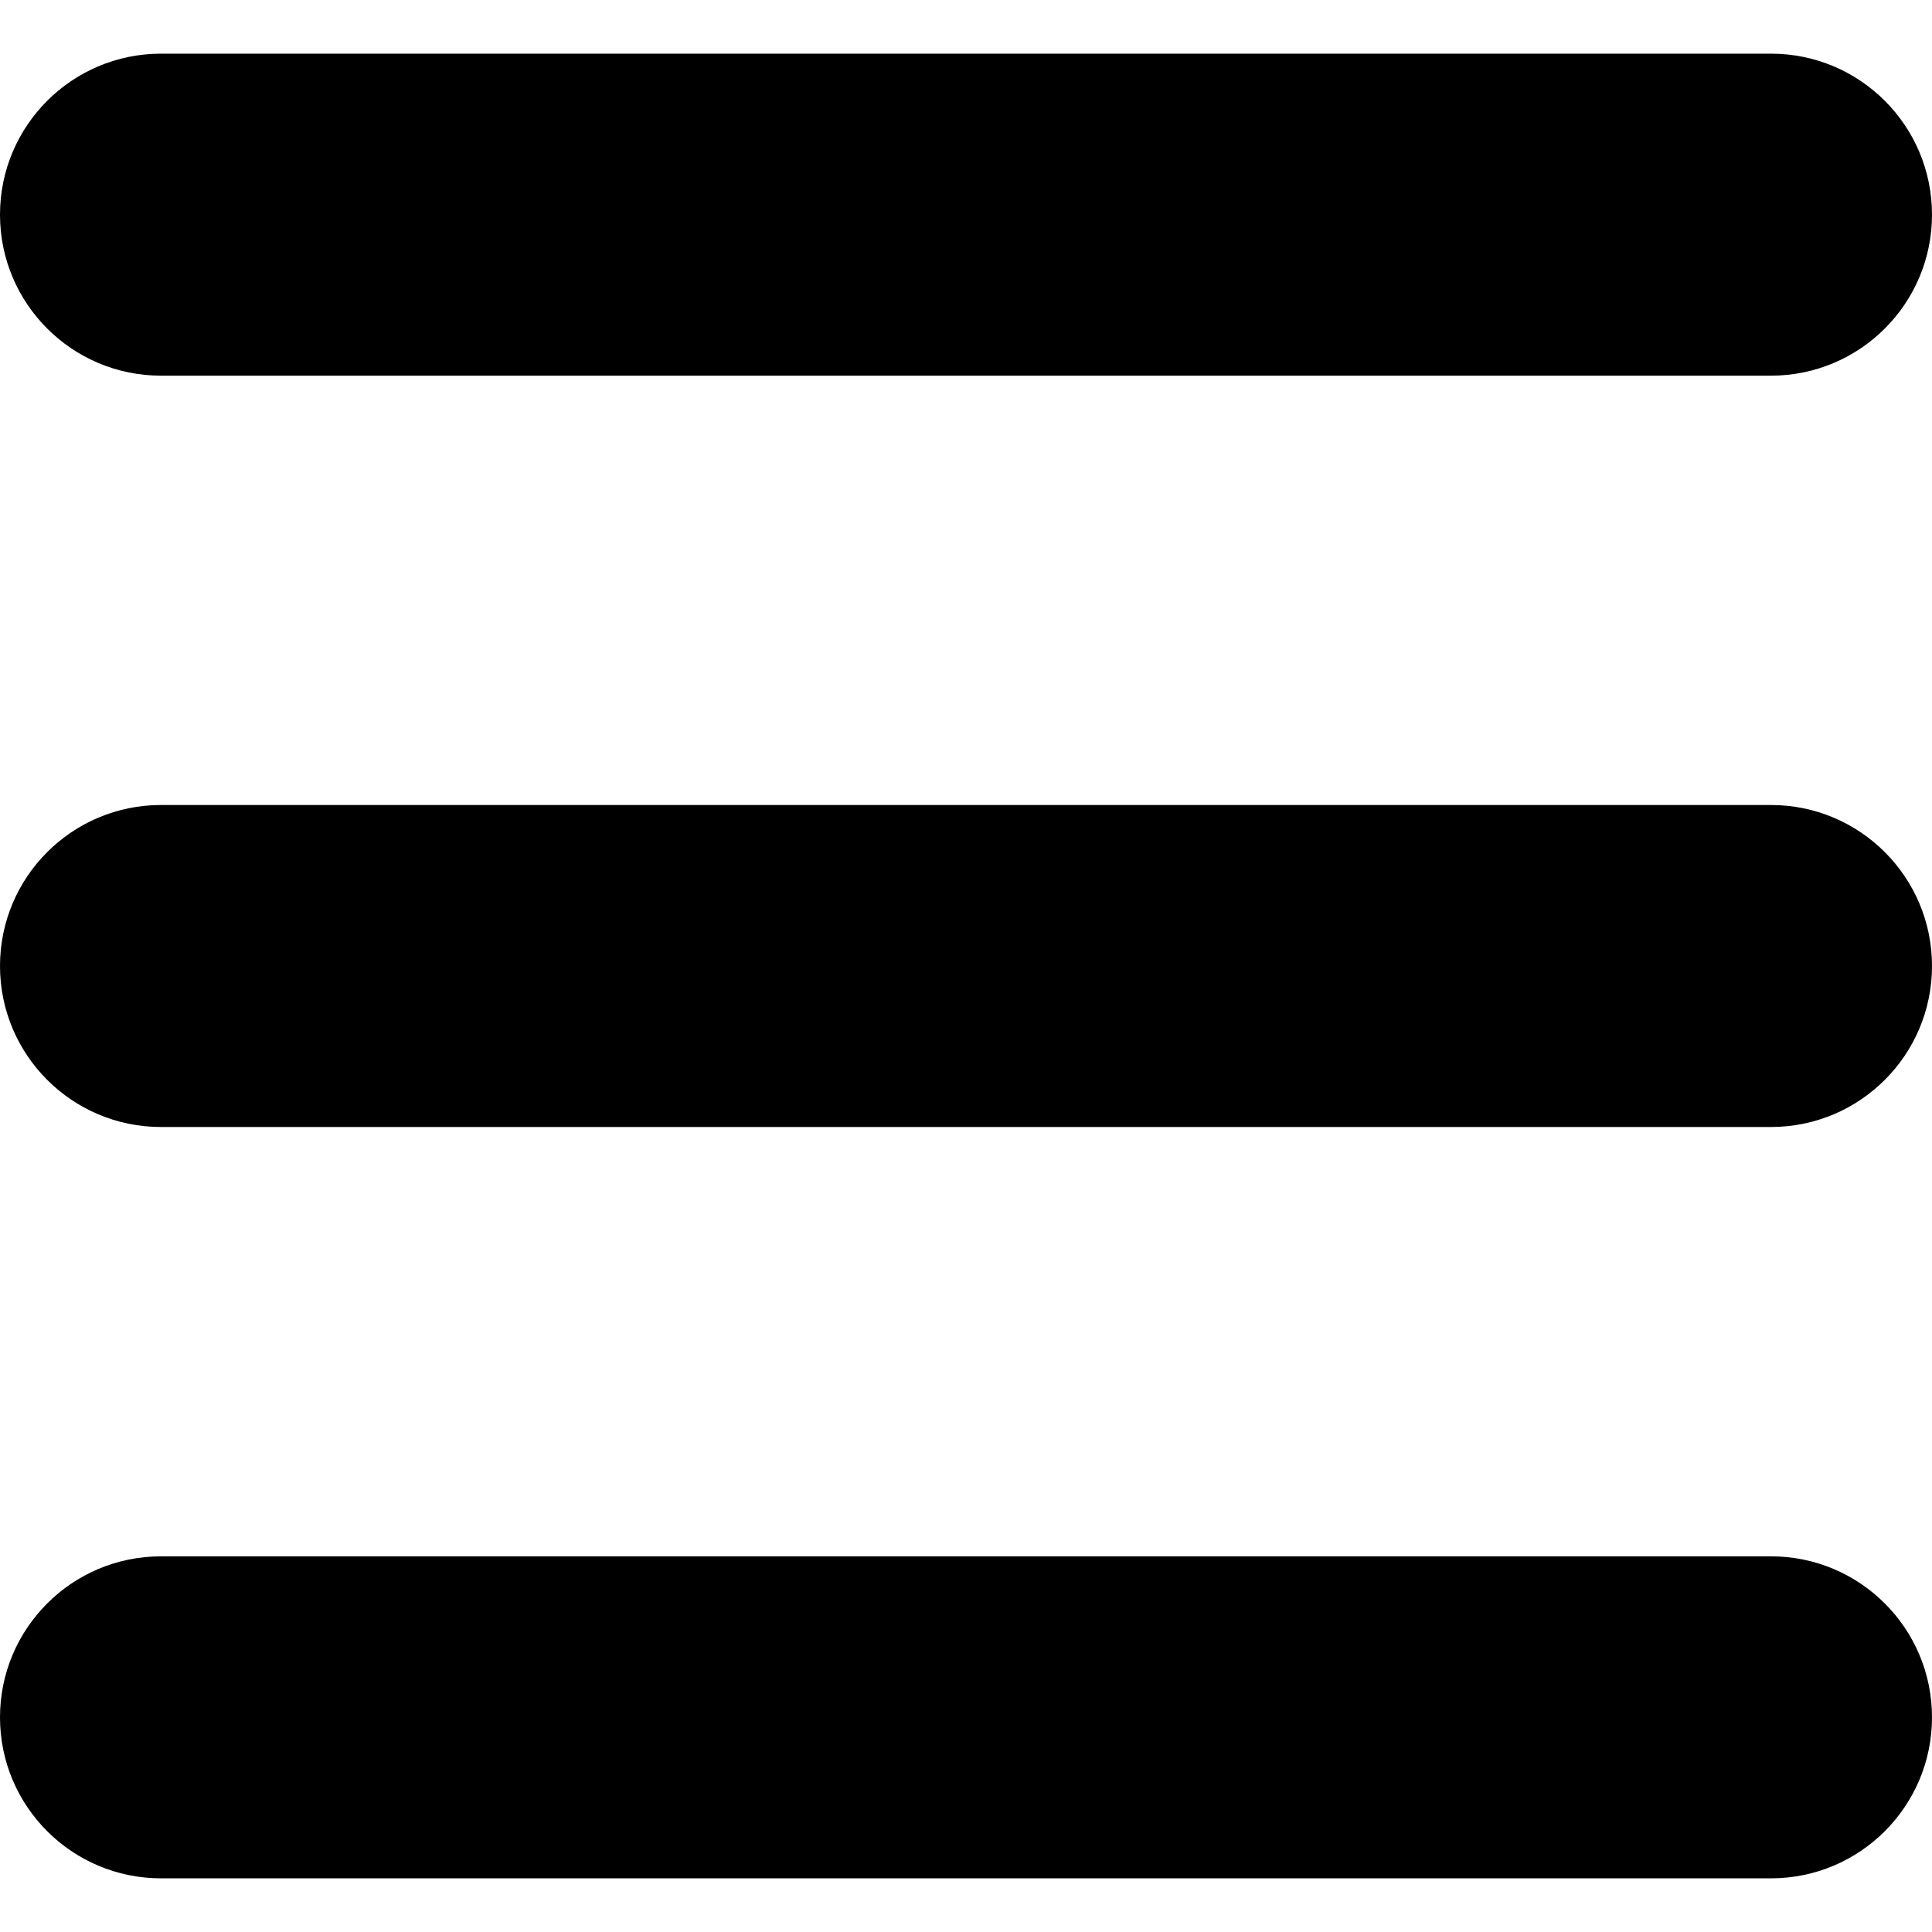
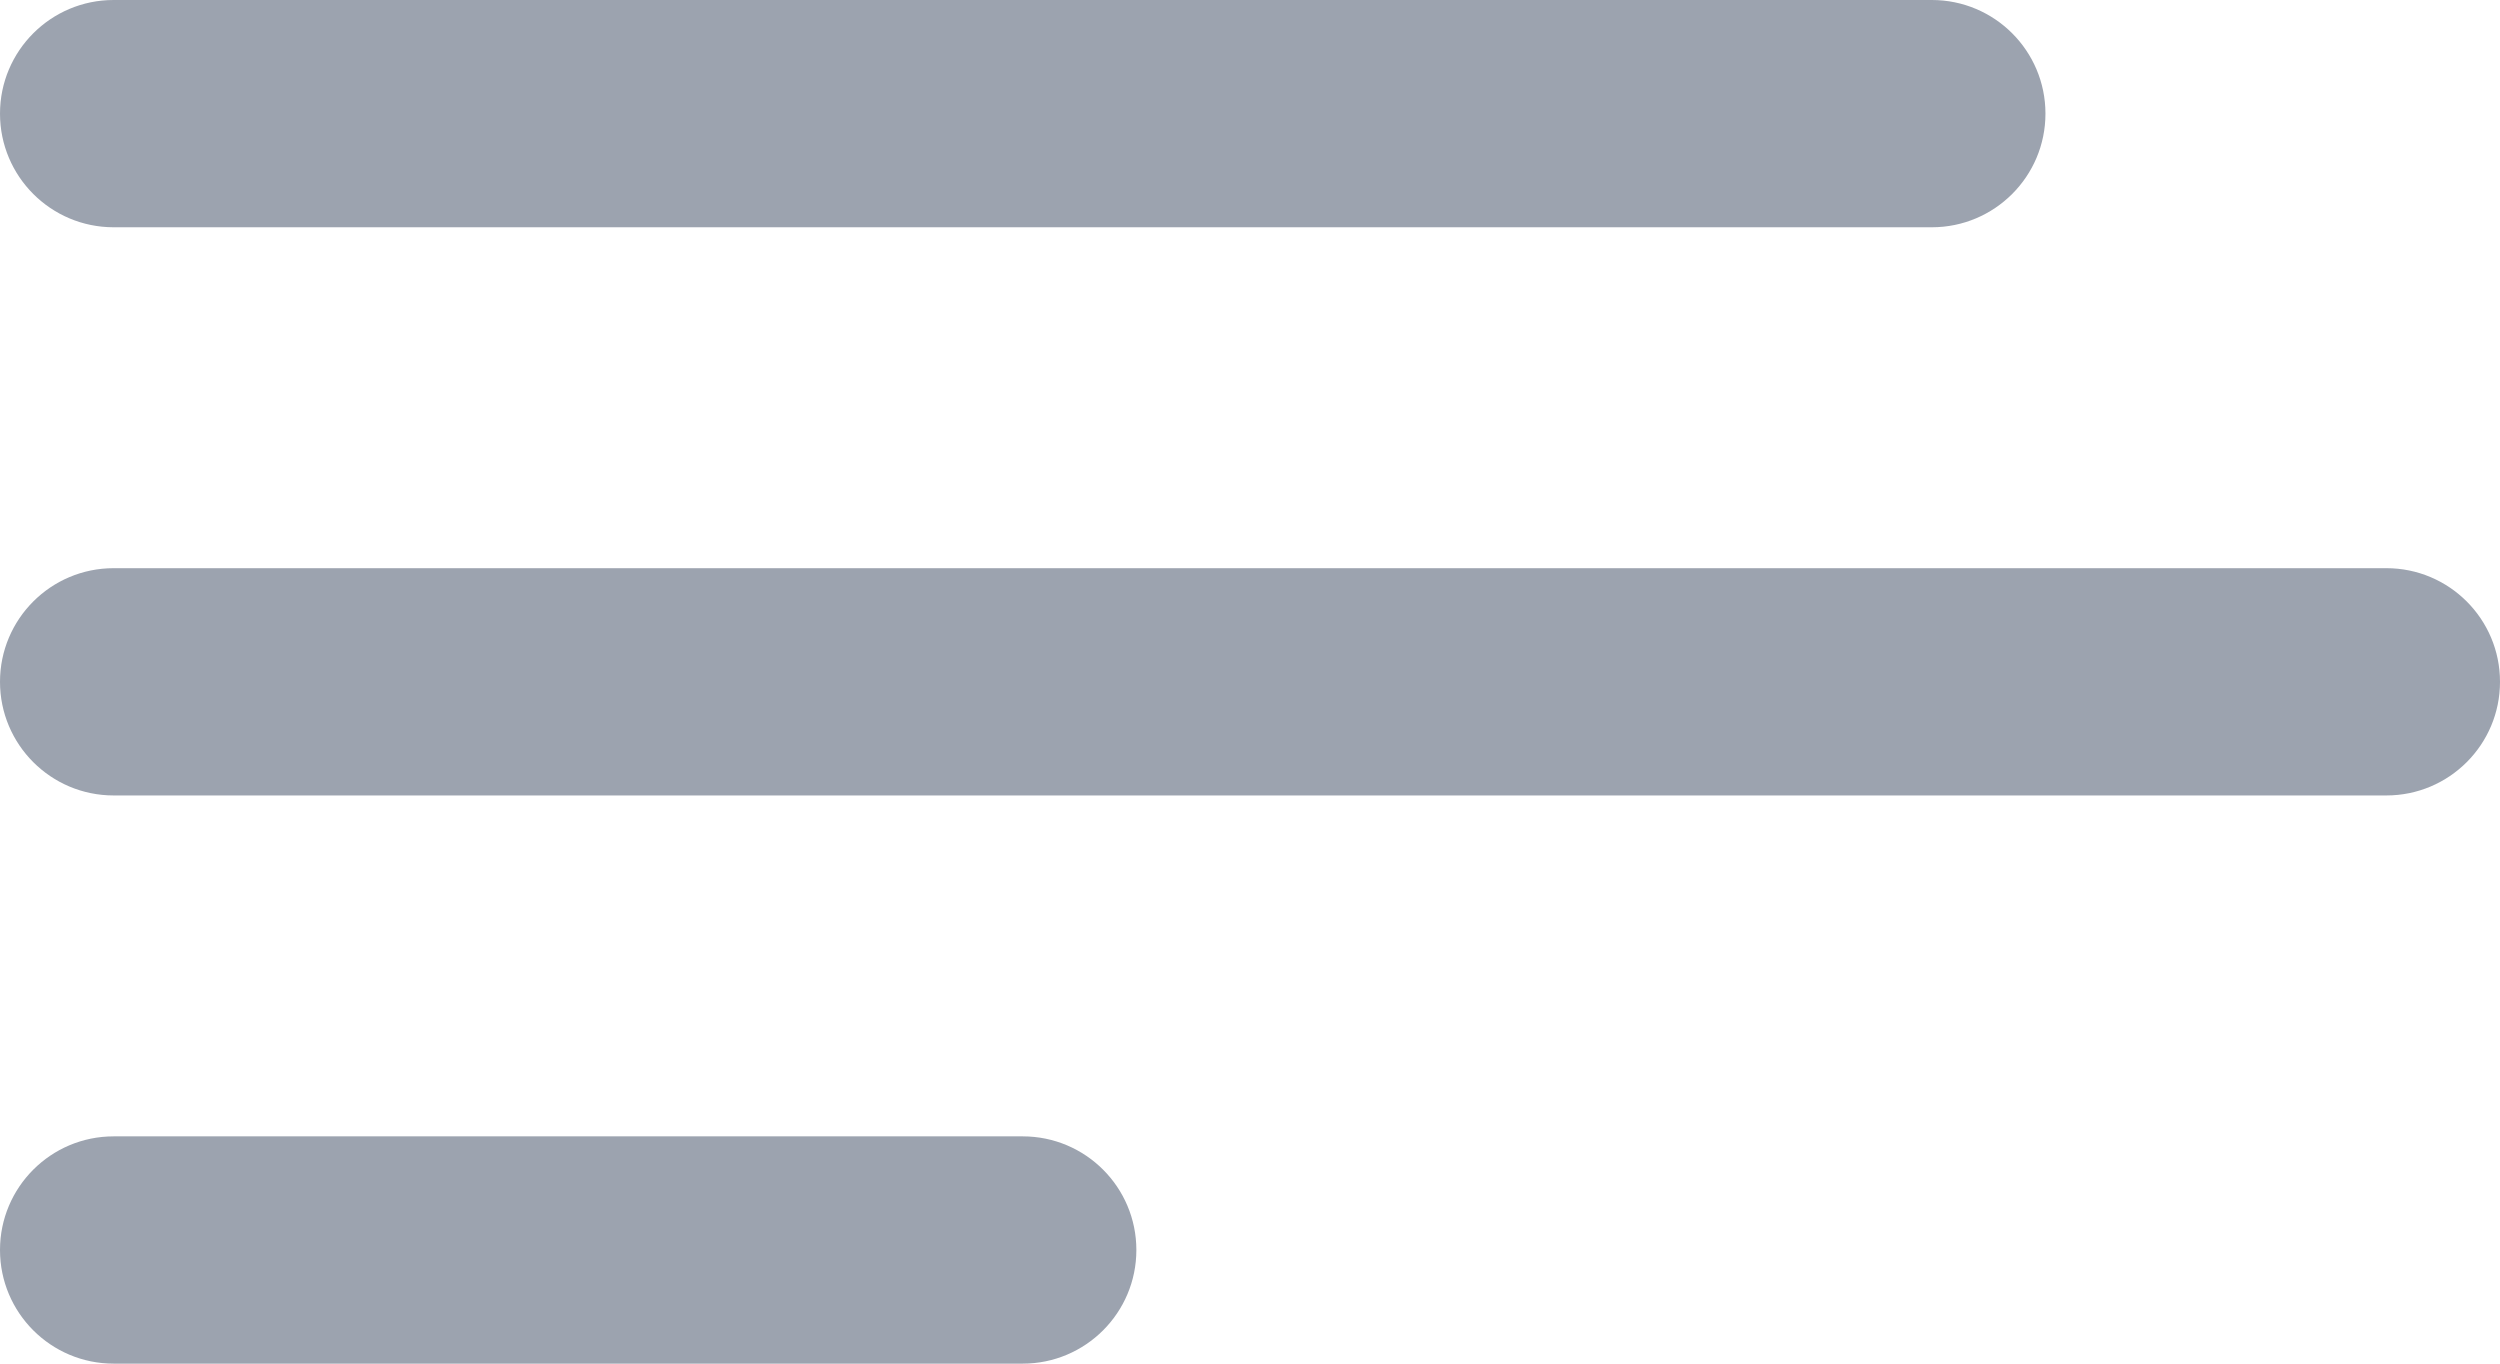
- <svg xmlns="http://www.w3.org/2000/svg" width="18" height="18" viewBox="0 0 18 18" fill="none">
-   <rect y="0.5" width="18" height="3" rx="1.5" fill="currentColor" />
-   <rect y="7.5" width="18" height="3" rx="1.5" fill="currentColor" />
-   <rect y="14.5" width="18" height="3" rx="1.5" fill="currentColor" />
+ <svg xmlns="http://www.w3.org/2000/svg" width="22" height="12" viewBox="0 0 22 12" fill="none">
+   <rect width="18" height="2" rx="1" fill="#9CA3AF" />
+   <rect y="5" width="22" height="2" rx="1" fill="#9CA3AF" />
+   <rect y="10" width="10" height="2" rx="1" fill="#9CA3AF" />
</svg>
